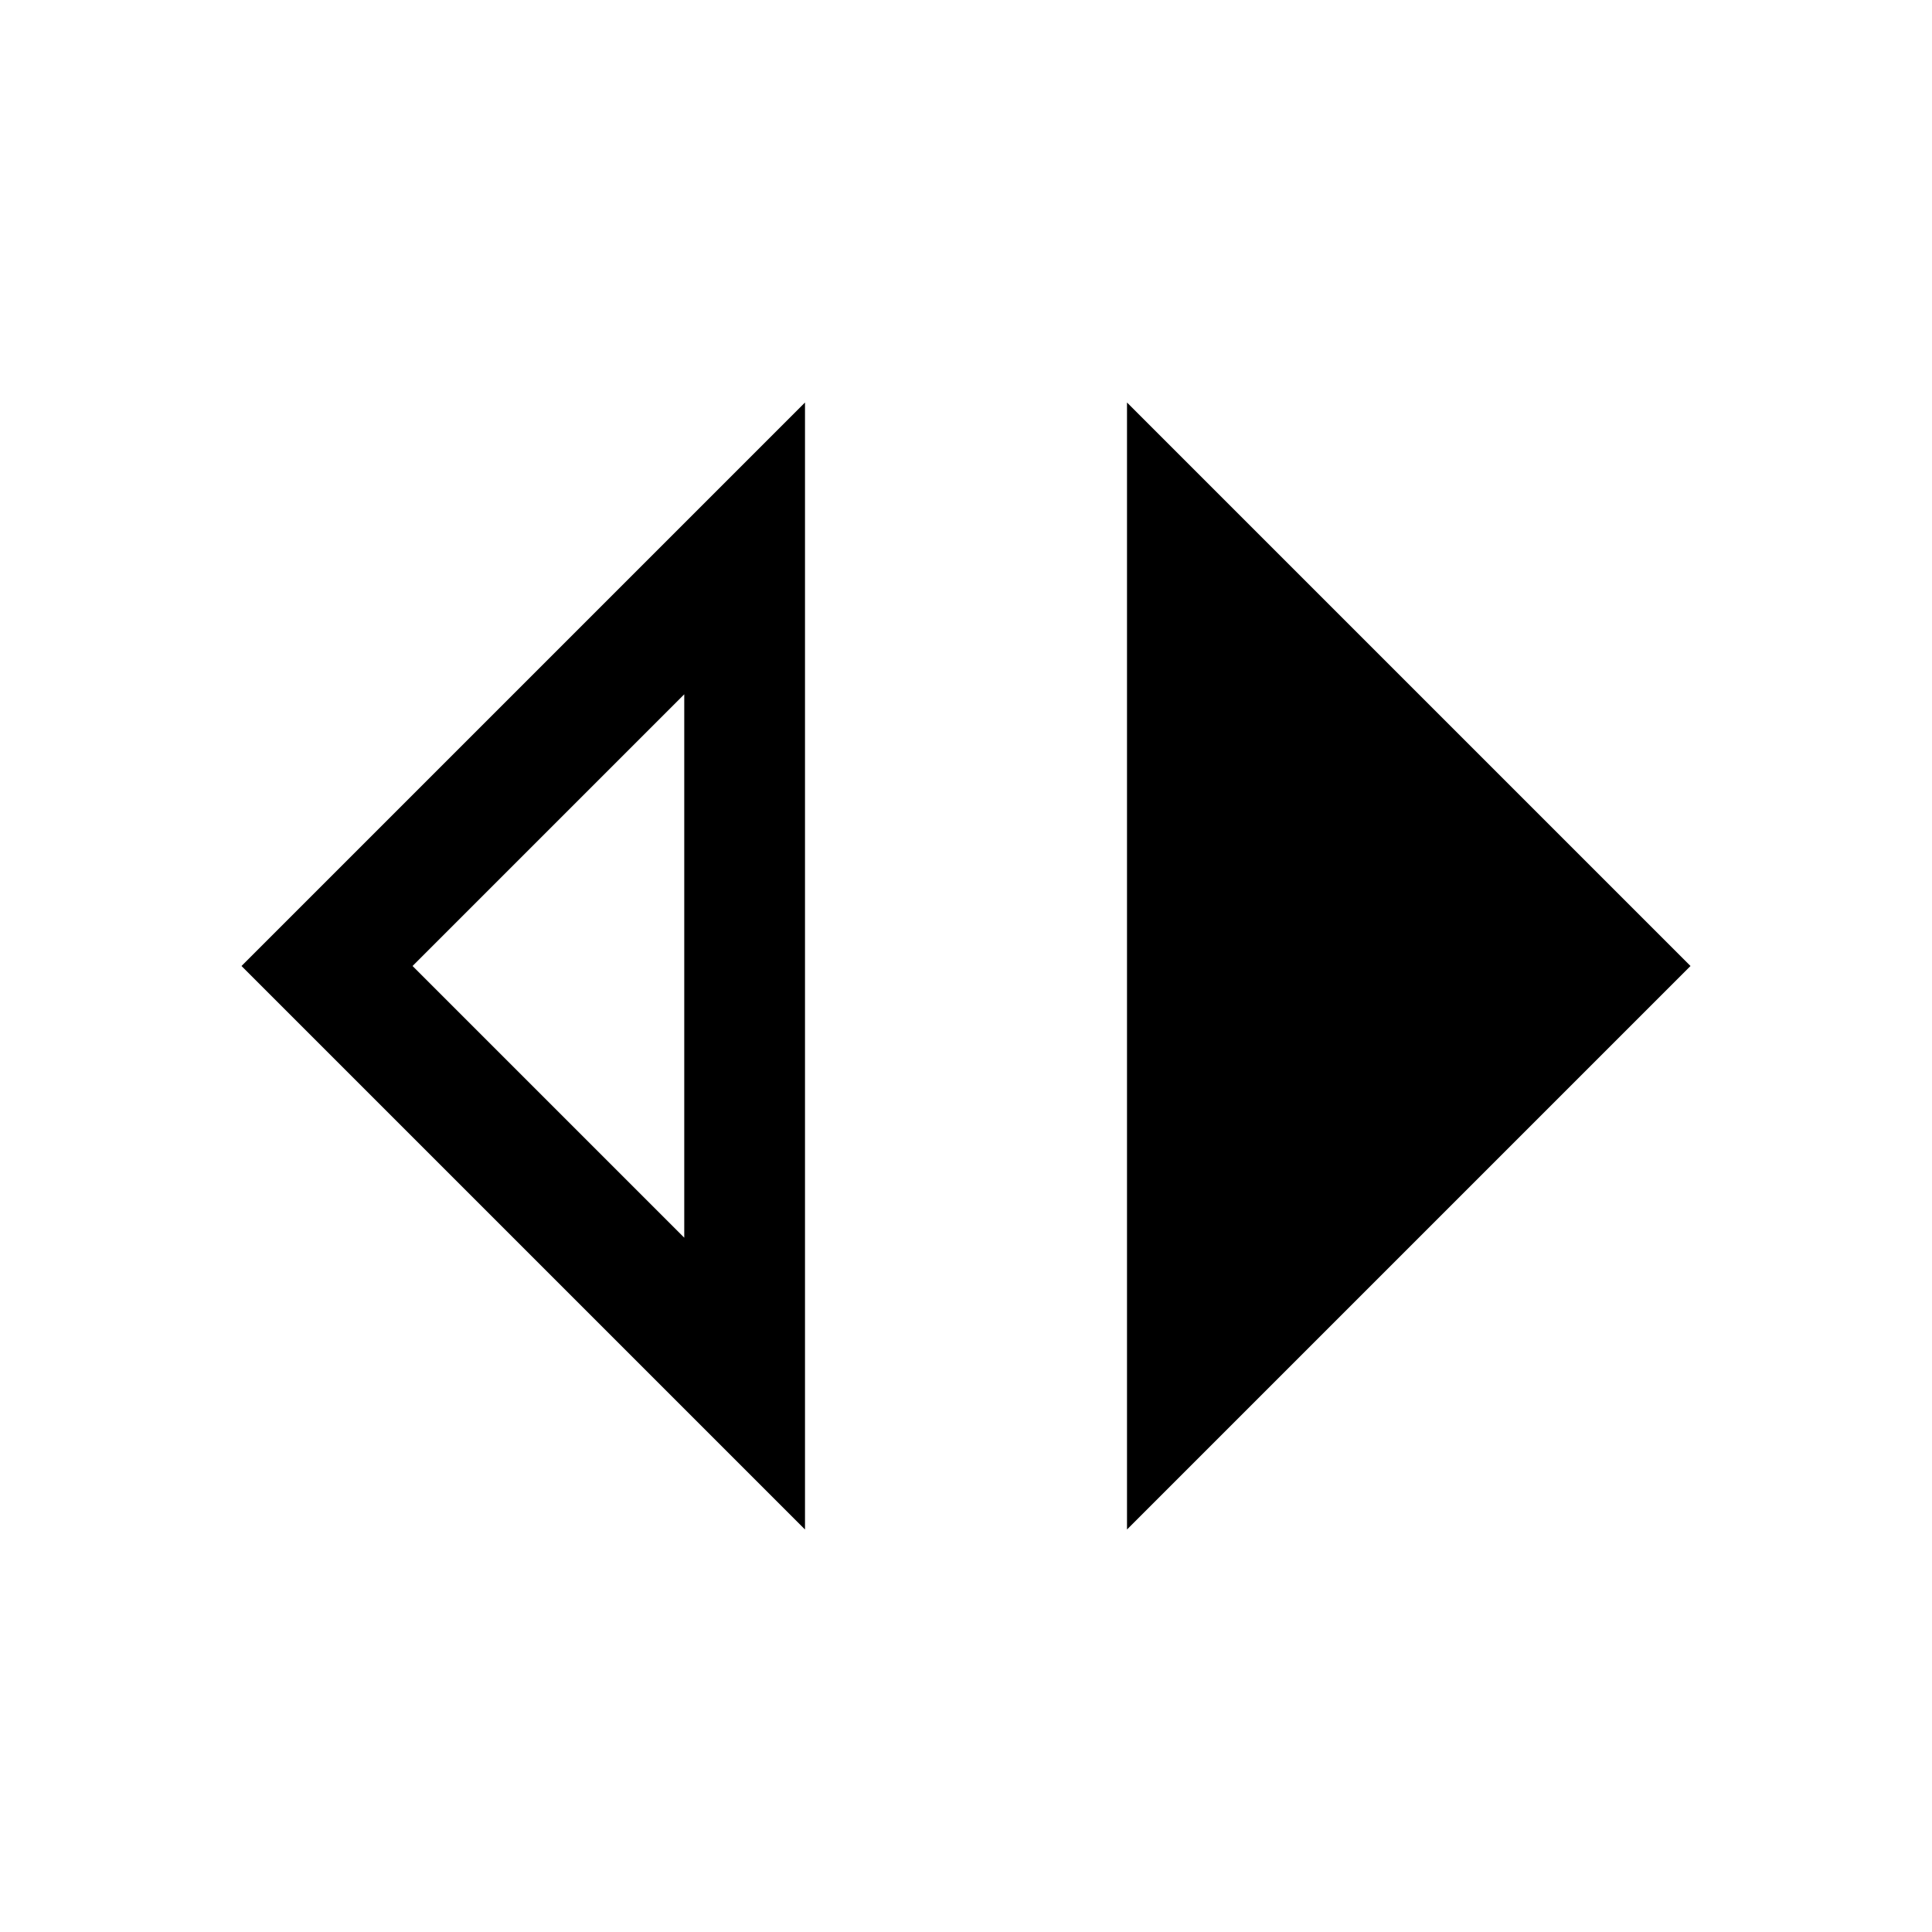
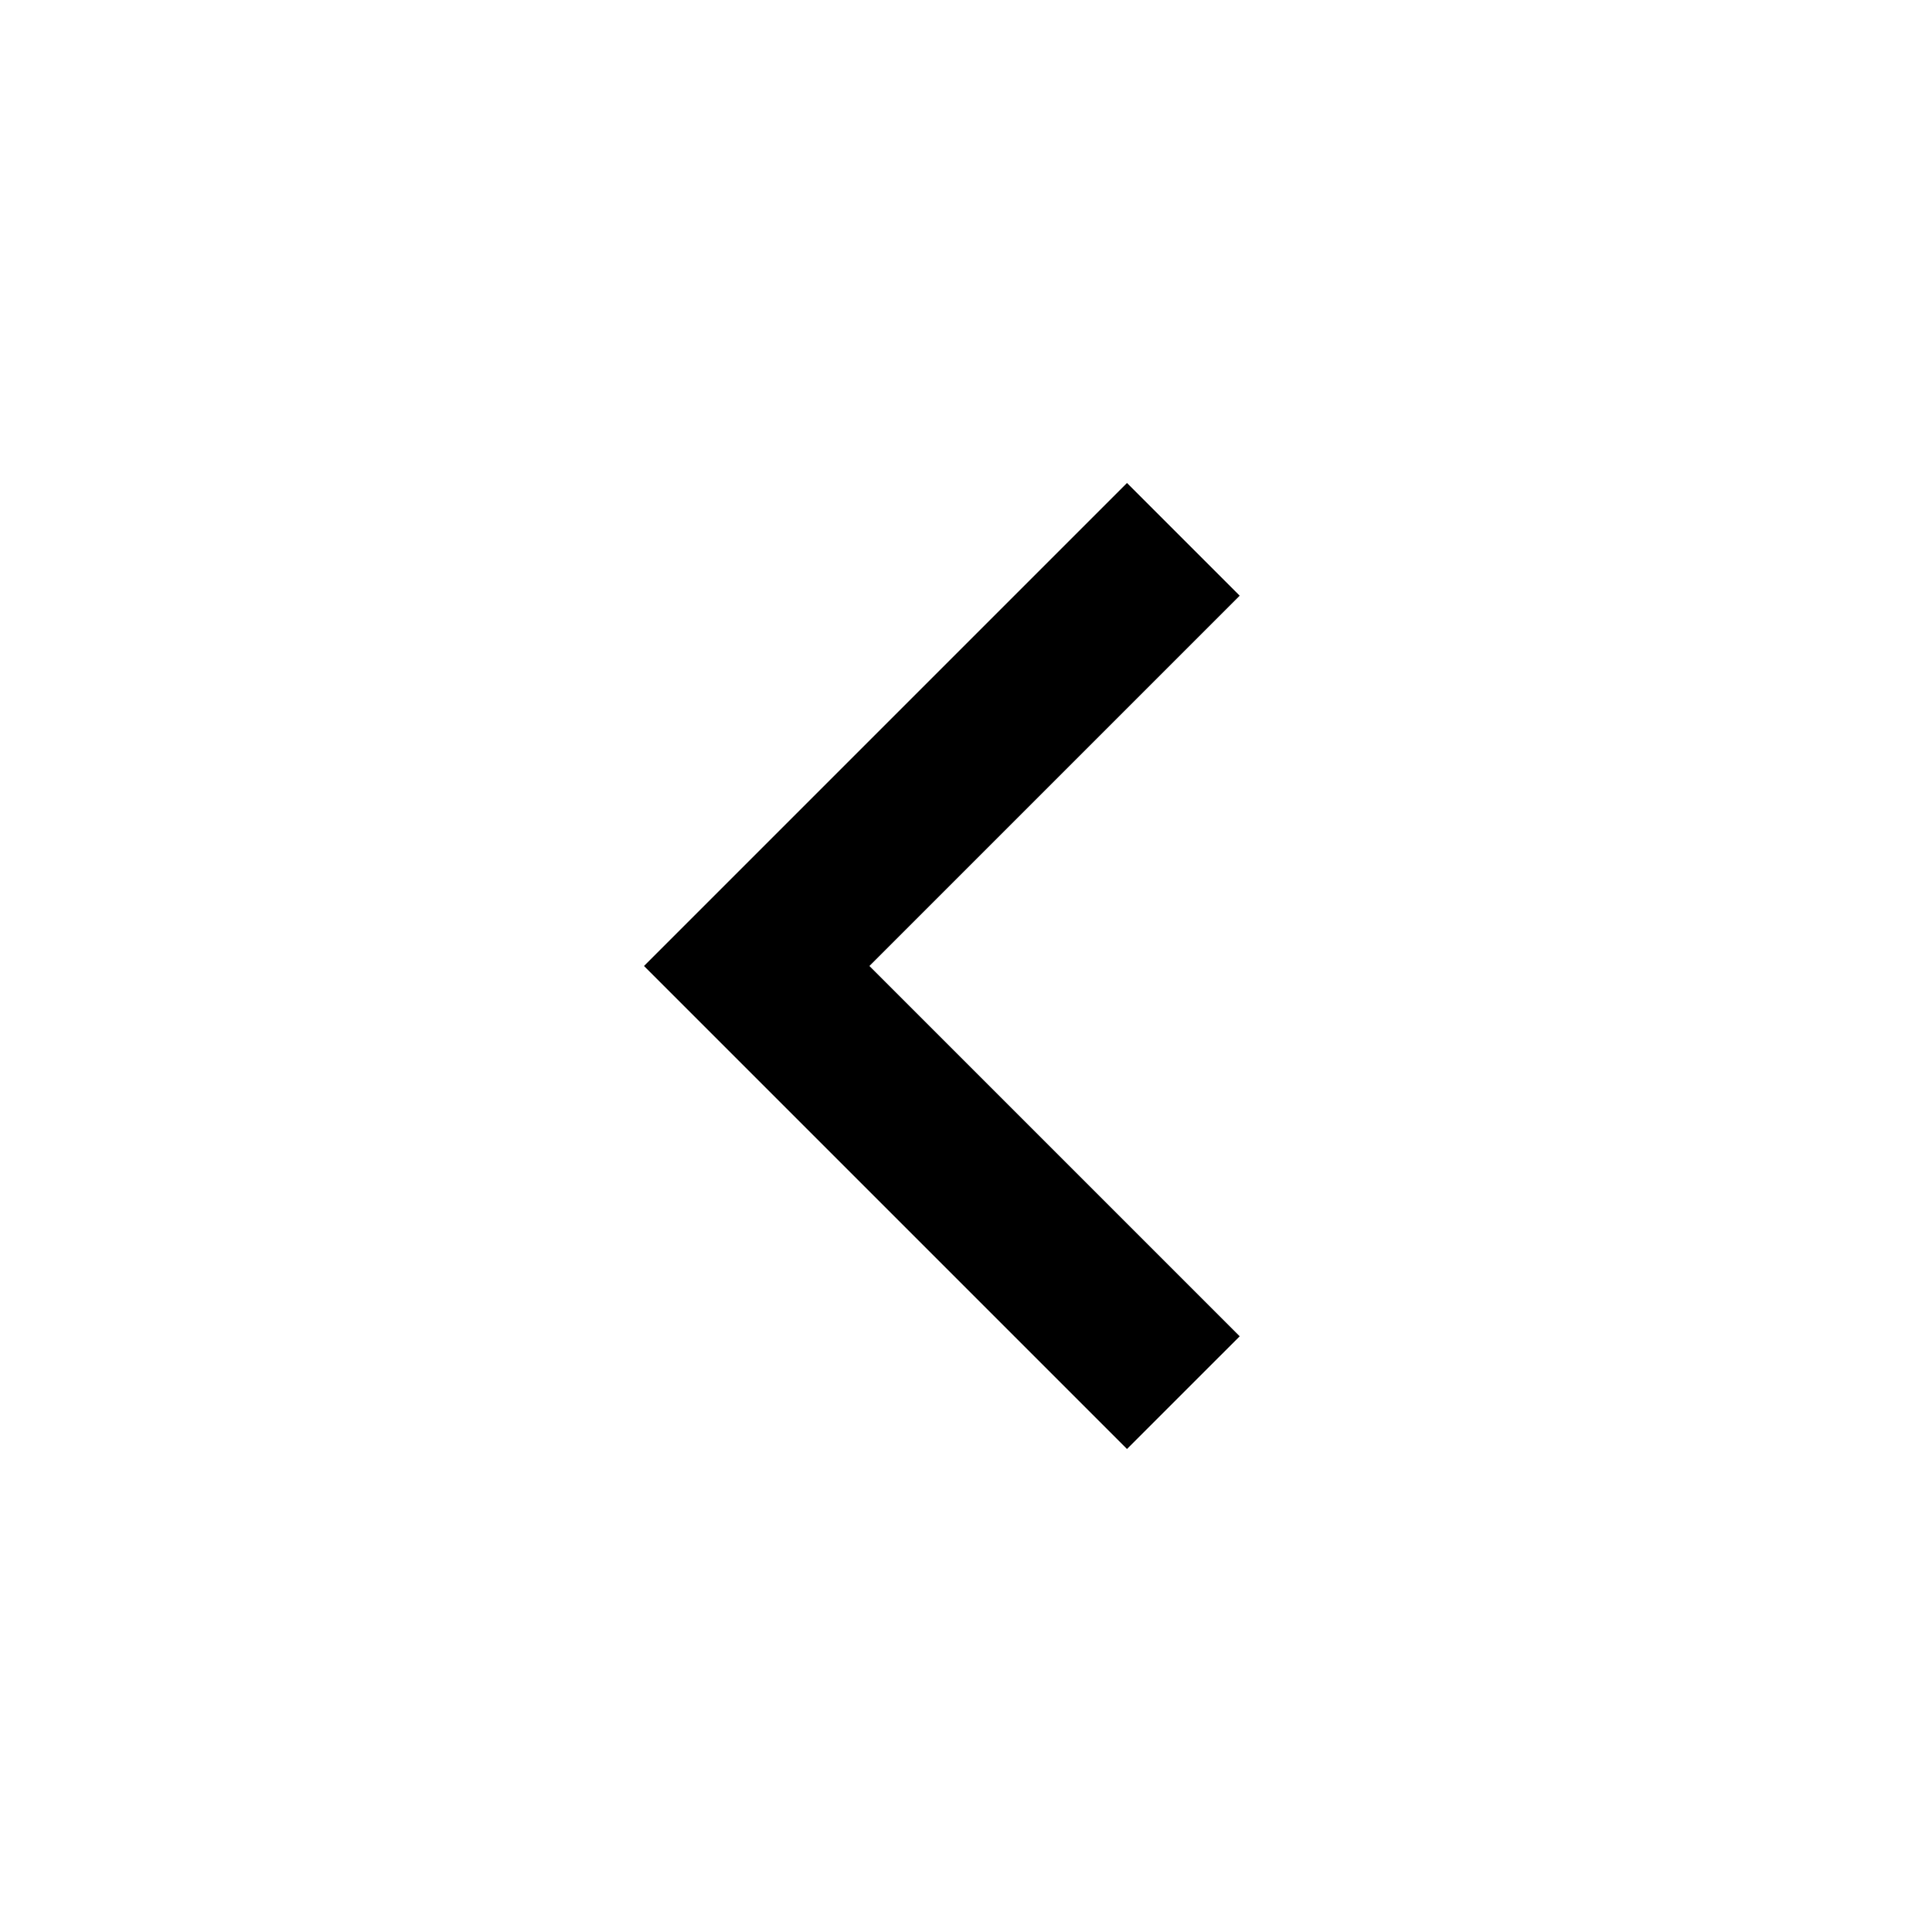
- <svg xmlns="http://www.w3.org/2000/svg" height="24" viewBox="0 -960 960 960" width="24">
-   <path d="M400-200 120-480l280-280v560Zm-60-145v-270L205-480l135 135Zm220 145v-560l280 280-280 280Z" />
+ <svg xmlns="http://www.w3.org/2000/svg" id="left" height="24" viewBox="0 -960 960 960" width="24">
+   <path d="M560-240 320-480l240-240 56 56-184 184 184 184-56 56Z" style="fill: currentColor" />
</svg>
